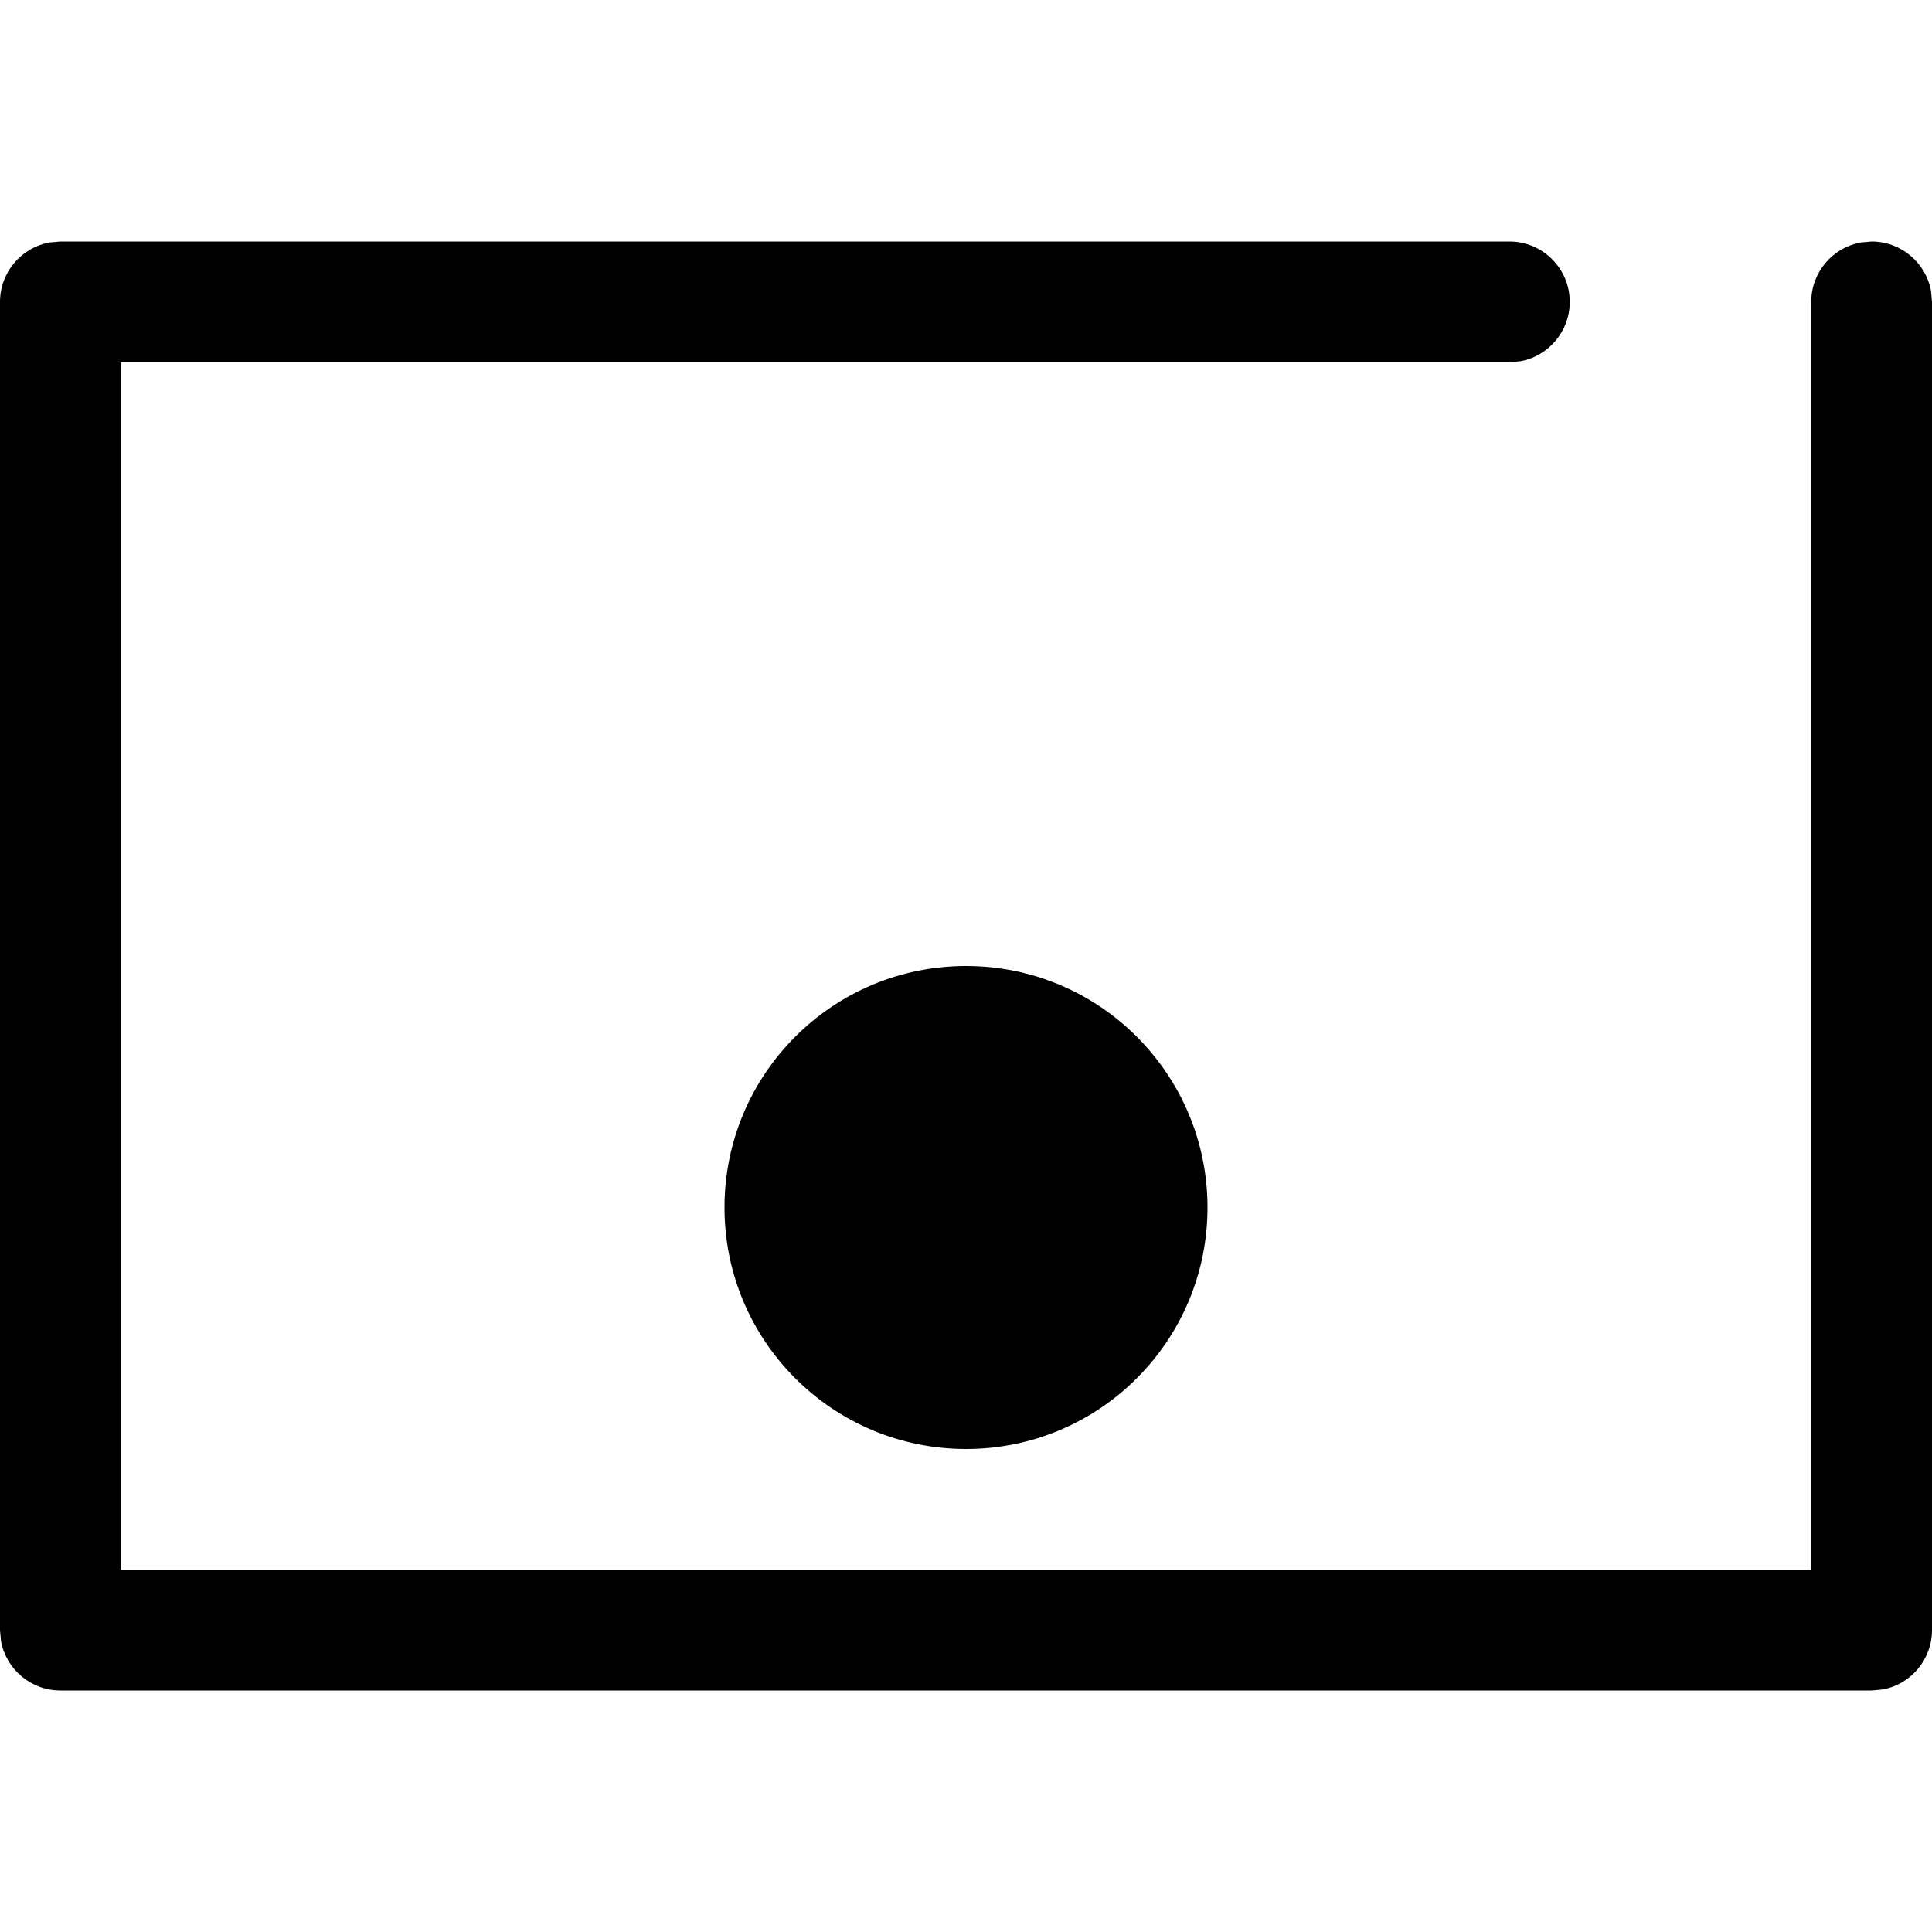
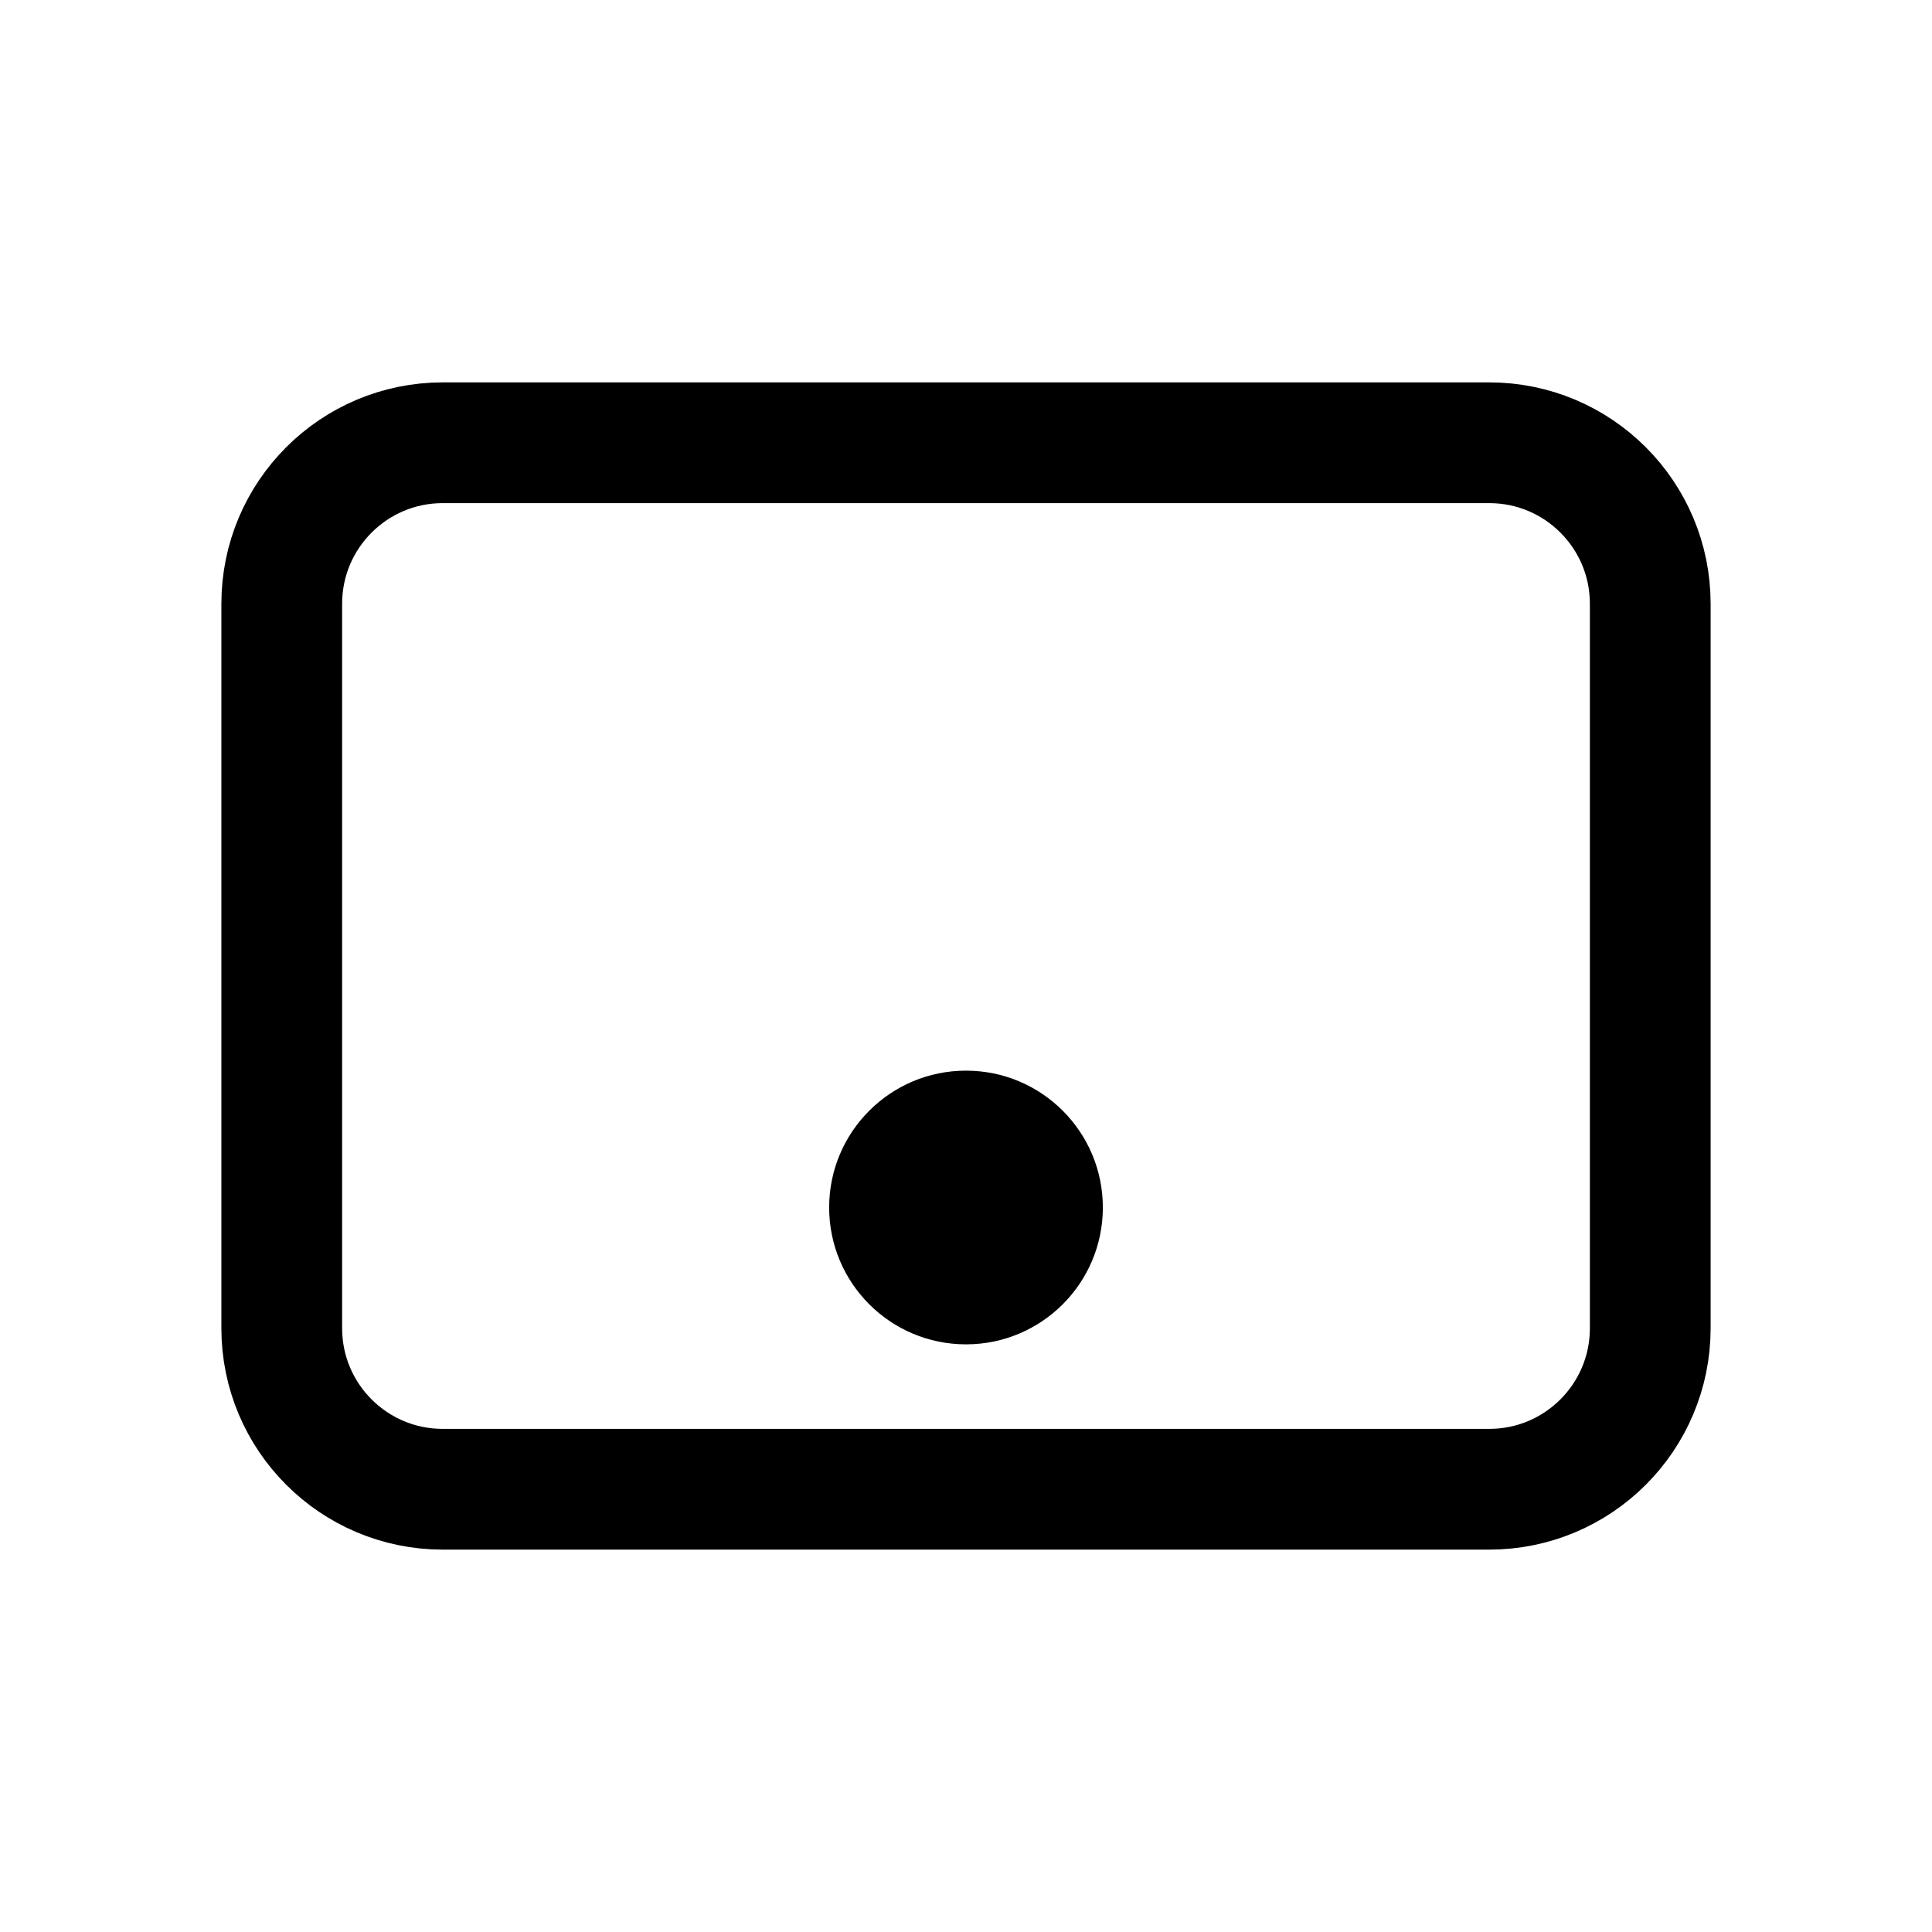
- <svg xmlns="http://www.w3.org/2000/svg" id="icon" viewBox="0 0 16 16" fill="none">
-   <path d="M12.5 2C12.776 2 13 2.224 13 2.5C13 2.745 12.823 2.95 12.59 2.992L12.5 3H1V13H15V2.5C15 2.255 15.177 2.05 15.41 2.008L15.5 2C15.745 2 15.95 2.177 15.992 2.41L16 2.5V13.5C16 13.745 15.823 13.95 15.59 13.992L15.5 14H0.5C0.255 14 0.05 13.823 0.008 13.59L0 13.5V2.5C0 2.255 0.177 2.05 0.41 2.008L0.5 2H12.5ZM8 8C9.105 8 10 8.895 10 10C10 11.105 9.105 12 8 12C6.895 12 6 11.105 6 10C6 8.895 6.895 8 8 8Z" fill-rule="evenodd" clip-rule="evenodd" fill="currentColor" />
+ <svg xmlns="http://www.w3.org/2000/svg" id="icon" viewBox="0 0 24 24" fill="none" stroke="currentColor" stroke-width="1.5" stroke-linecap="round" stroke-linejoin="round">
+   <rect x="3.5" y="5.5" width="17" height="13" rx="2" />
+   <circle cx="12" cy="15" r="1.7" fill="currentColor" stroke="none" />
</svg>
